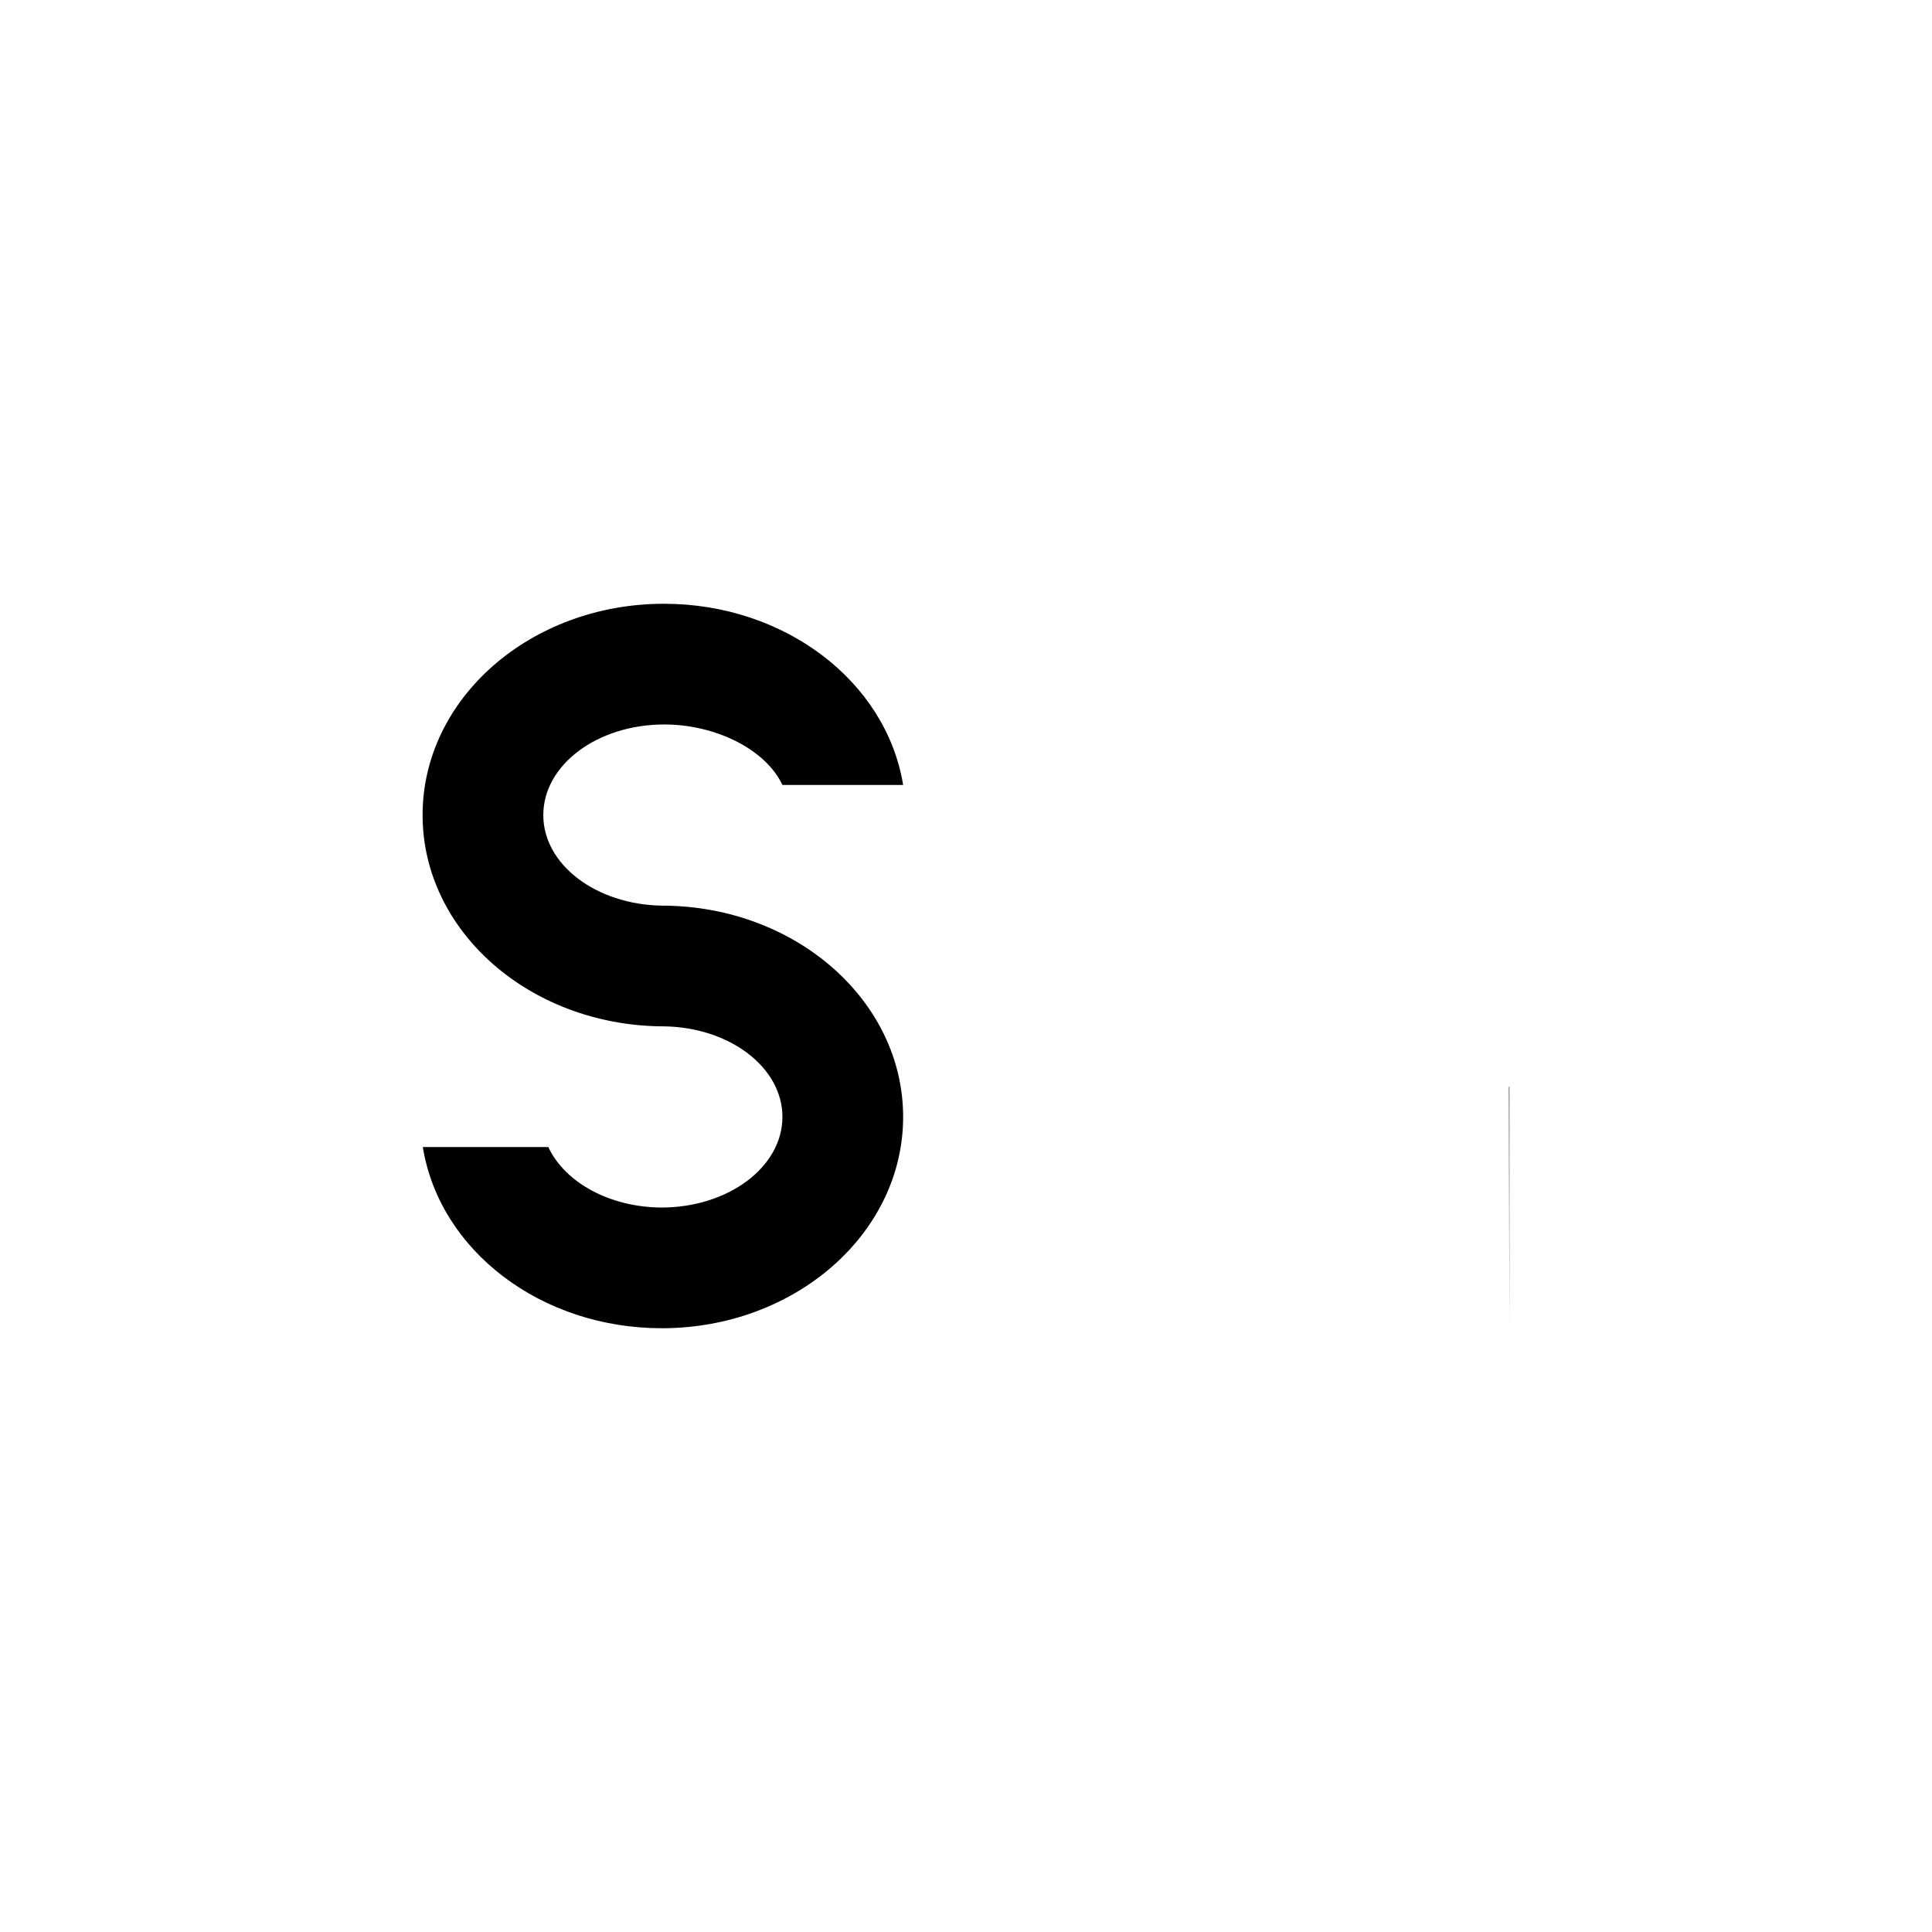
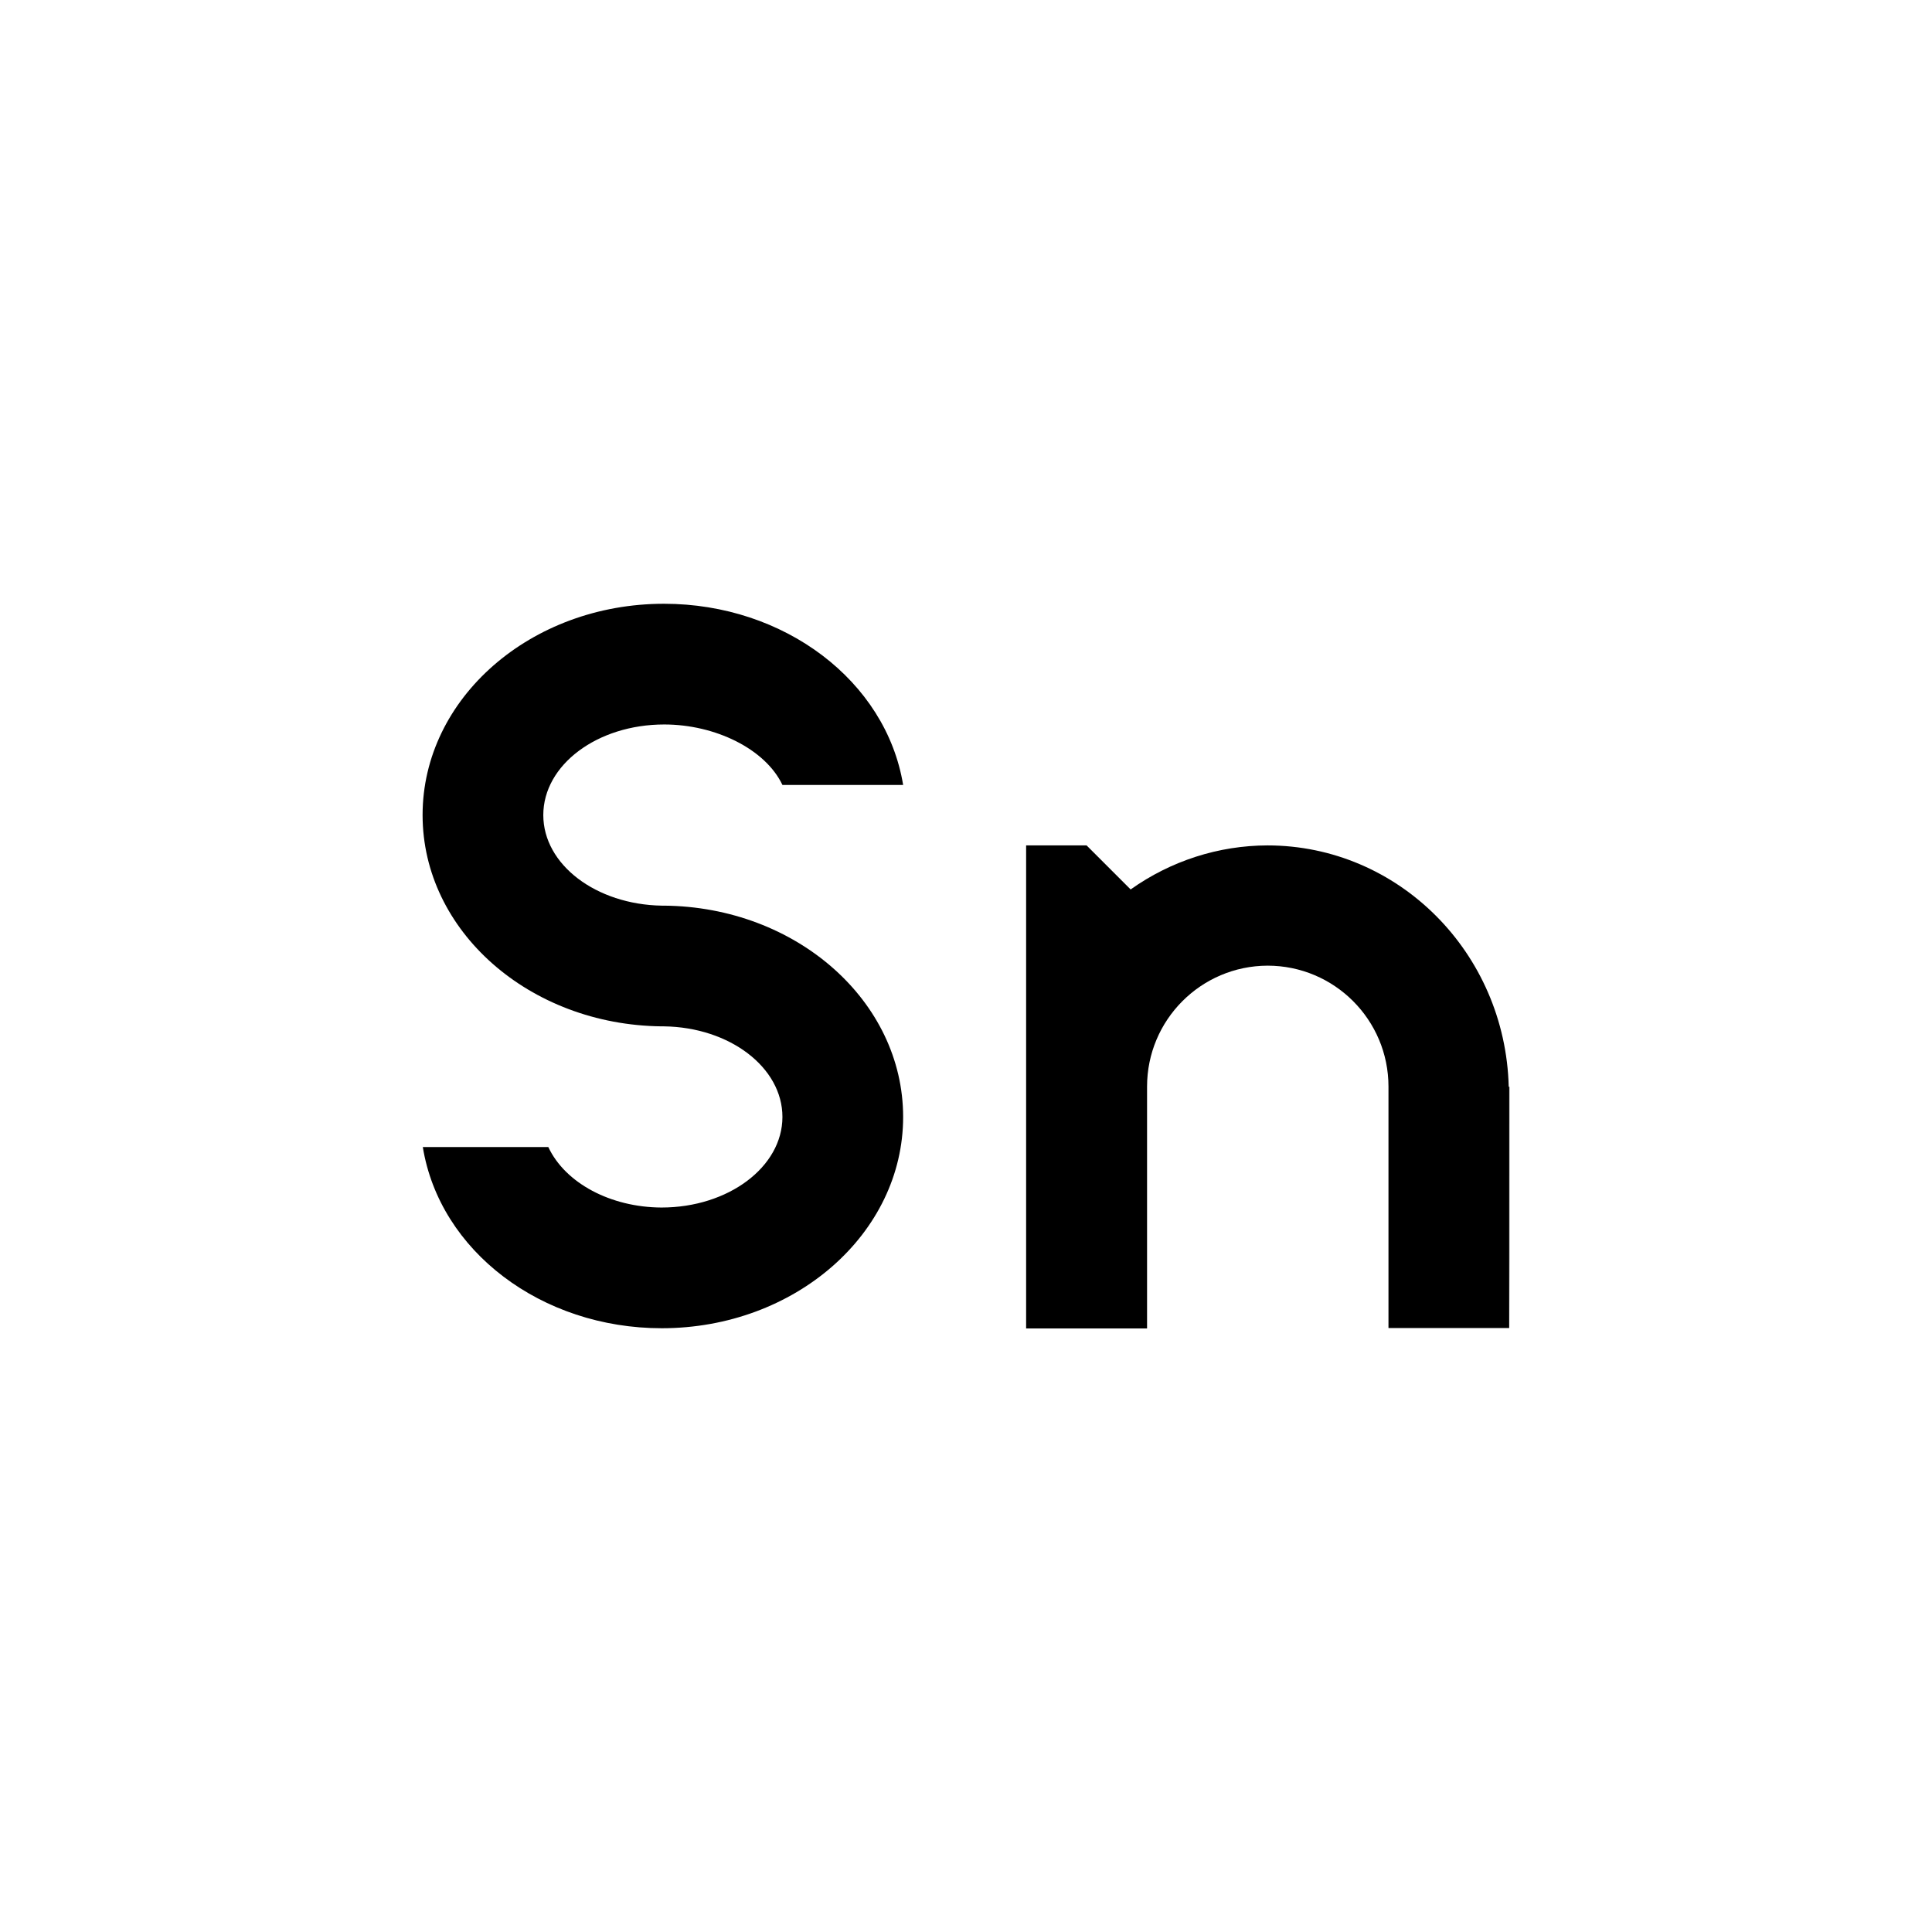
<svg xmlns="http://www.w3.org/2000/svg" width="32" height="32" viewBox="0 0 8.467 8.467">
  <path style="fill:#000;fill-opacity:1;stroke:none;stroke-width:.309" d="M6.615 5.82V4.763h-.002" />
  <path style="fill:#000;fill-opacity:1;stroke:none;stroke-width:.265" d="M2.91 2.646c-.584 0-1.058.414-1.058.926 0 .508.468.92 1.048.926h.01c.288.004.519.18.519.397 0 .219-.237.397-.53.397-.223-.001-.422-.107-.496-.265h-.55c.074.456.52.794 1.047.794.584 0 1.058-.415 1.058-.926 0-.508-.468-.921-1.048-.926H2.9c-.288-.005-.519-.18-.519-.397 0-.22.237-.397.53-.397.223 0 .443.107.518.265h.529c-.075-.456-.521-.794-1.048-.794Z" />
+   <path style="fill:#000;fill-opacity:1;stroke:none;stroke-width:.309" d="M6.614 5.82V4.763h-.002a1.058 1.086 0 0 0-1.057-1.058 1.058 1.086 0 0 0-.6.193l-.193-.193h-.265v2.117h.53v-1.06a.53.53 0 0 1 .528-.53.53.53 0 0 1 .53.53V5.82z" />
</svg>
